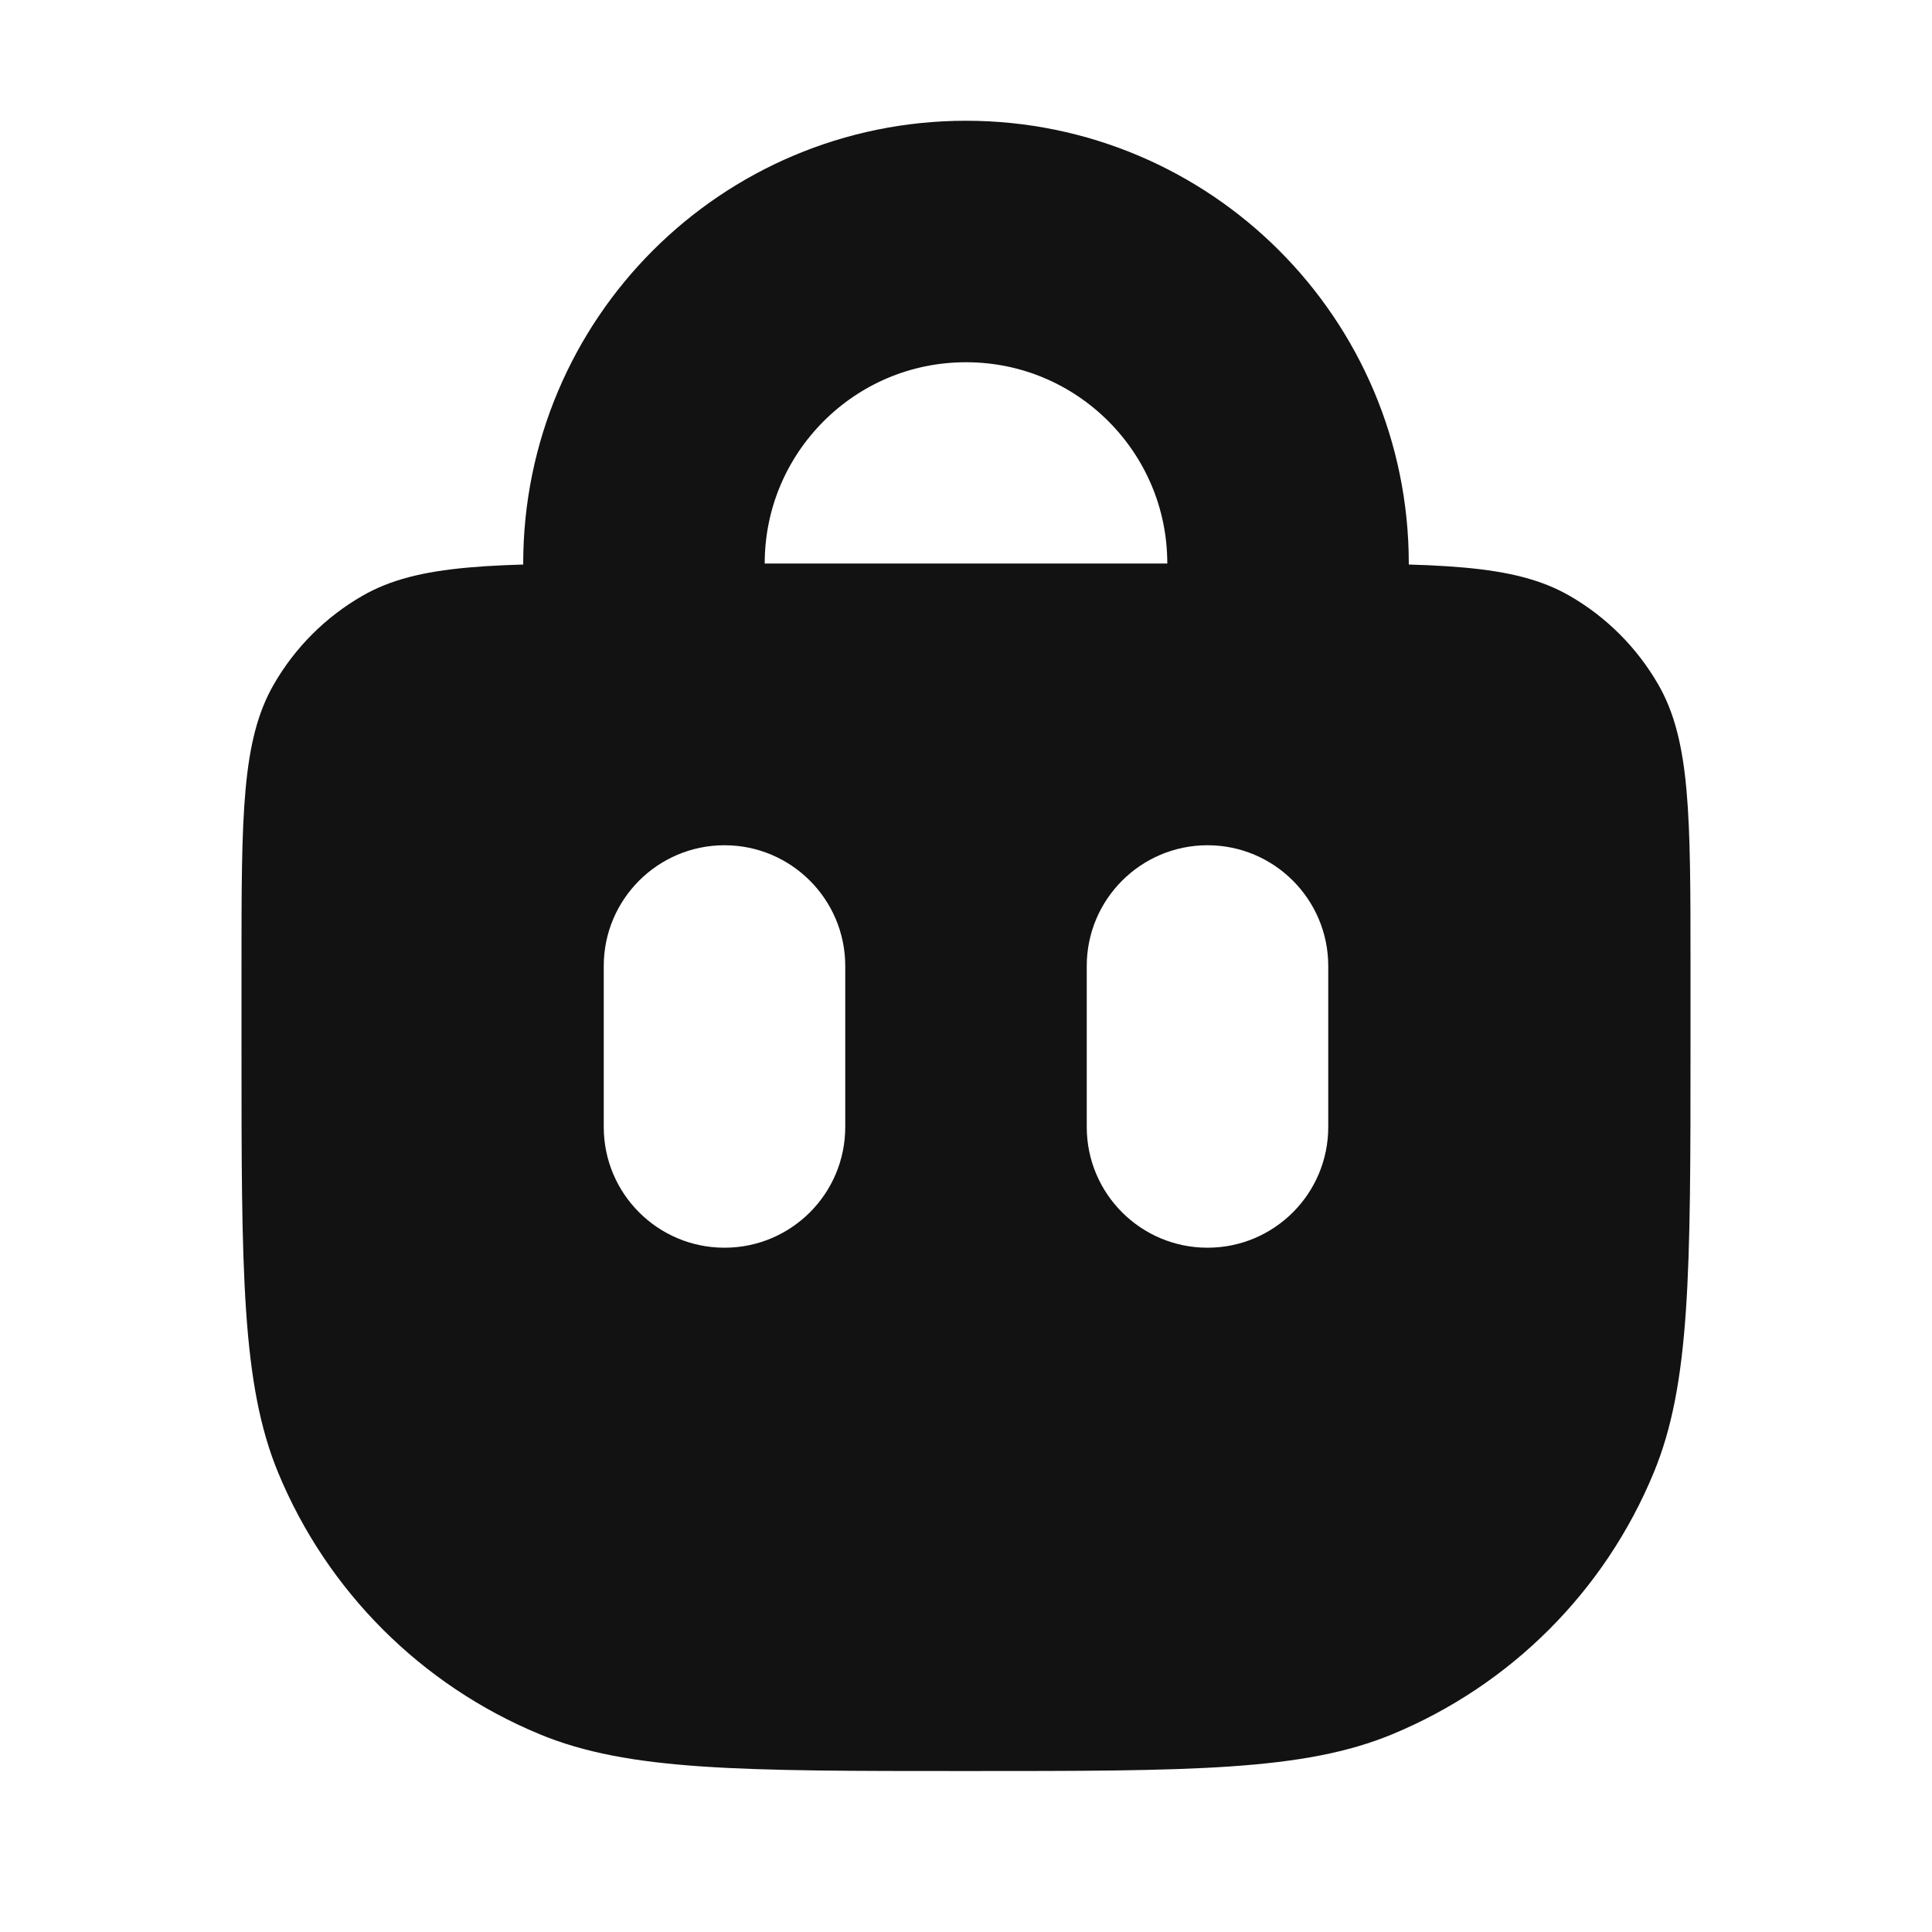
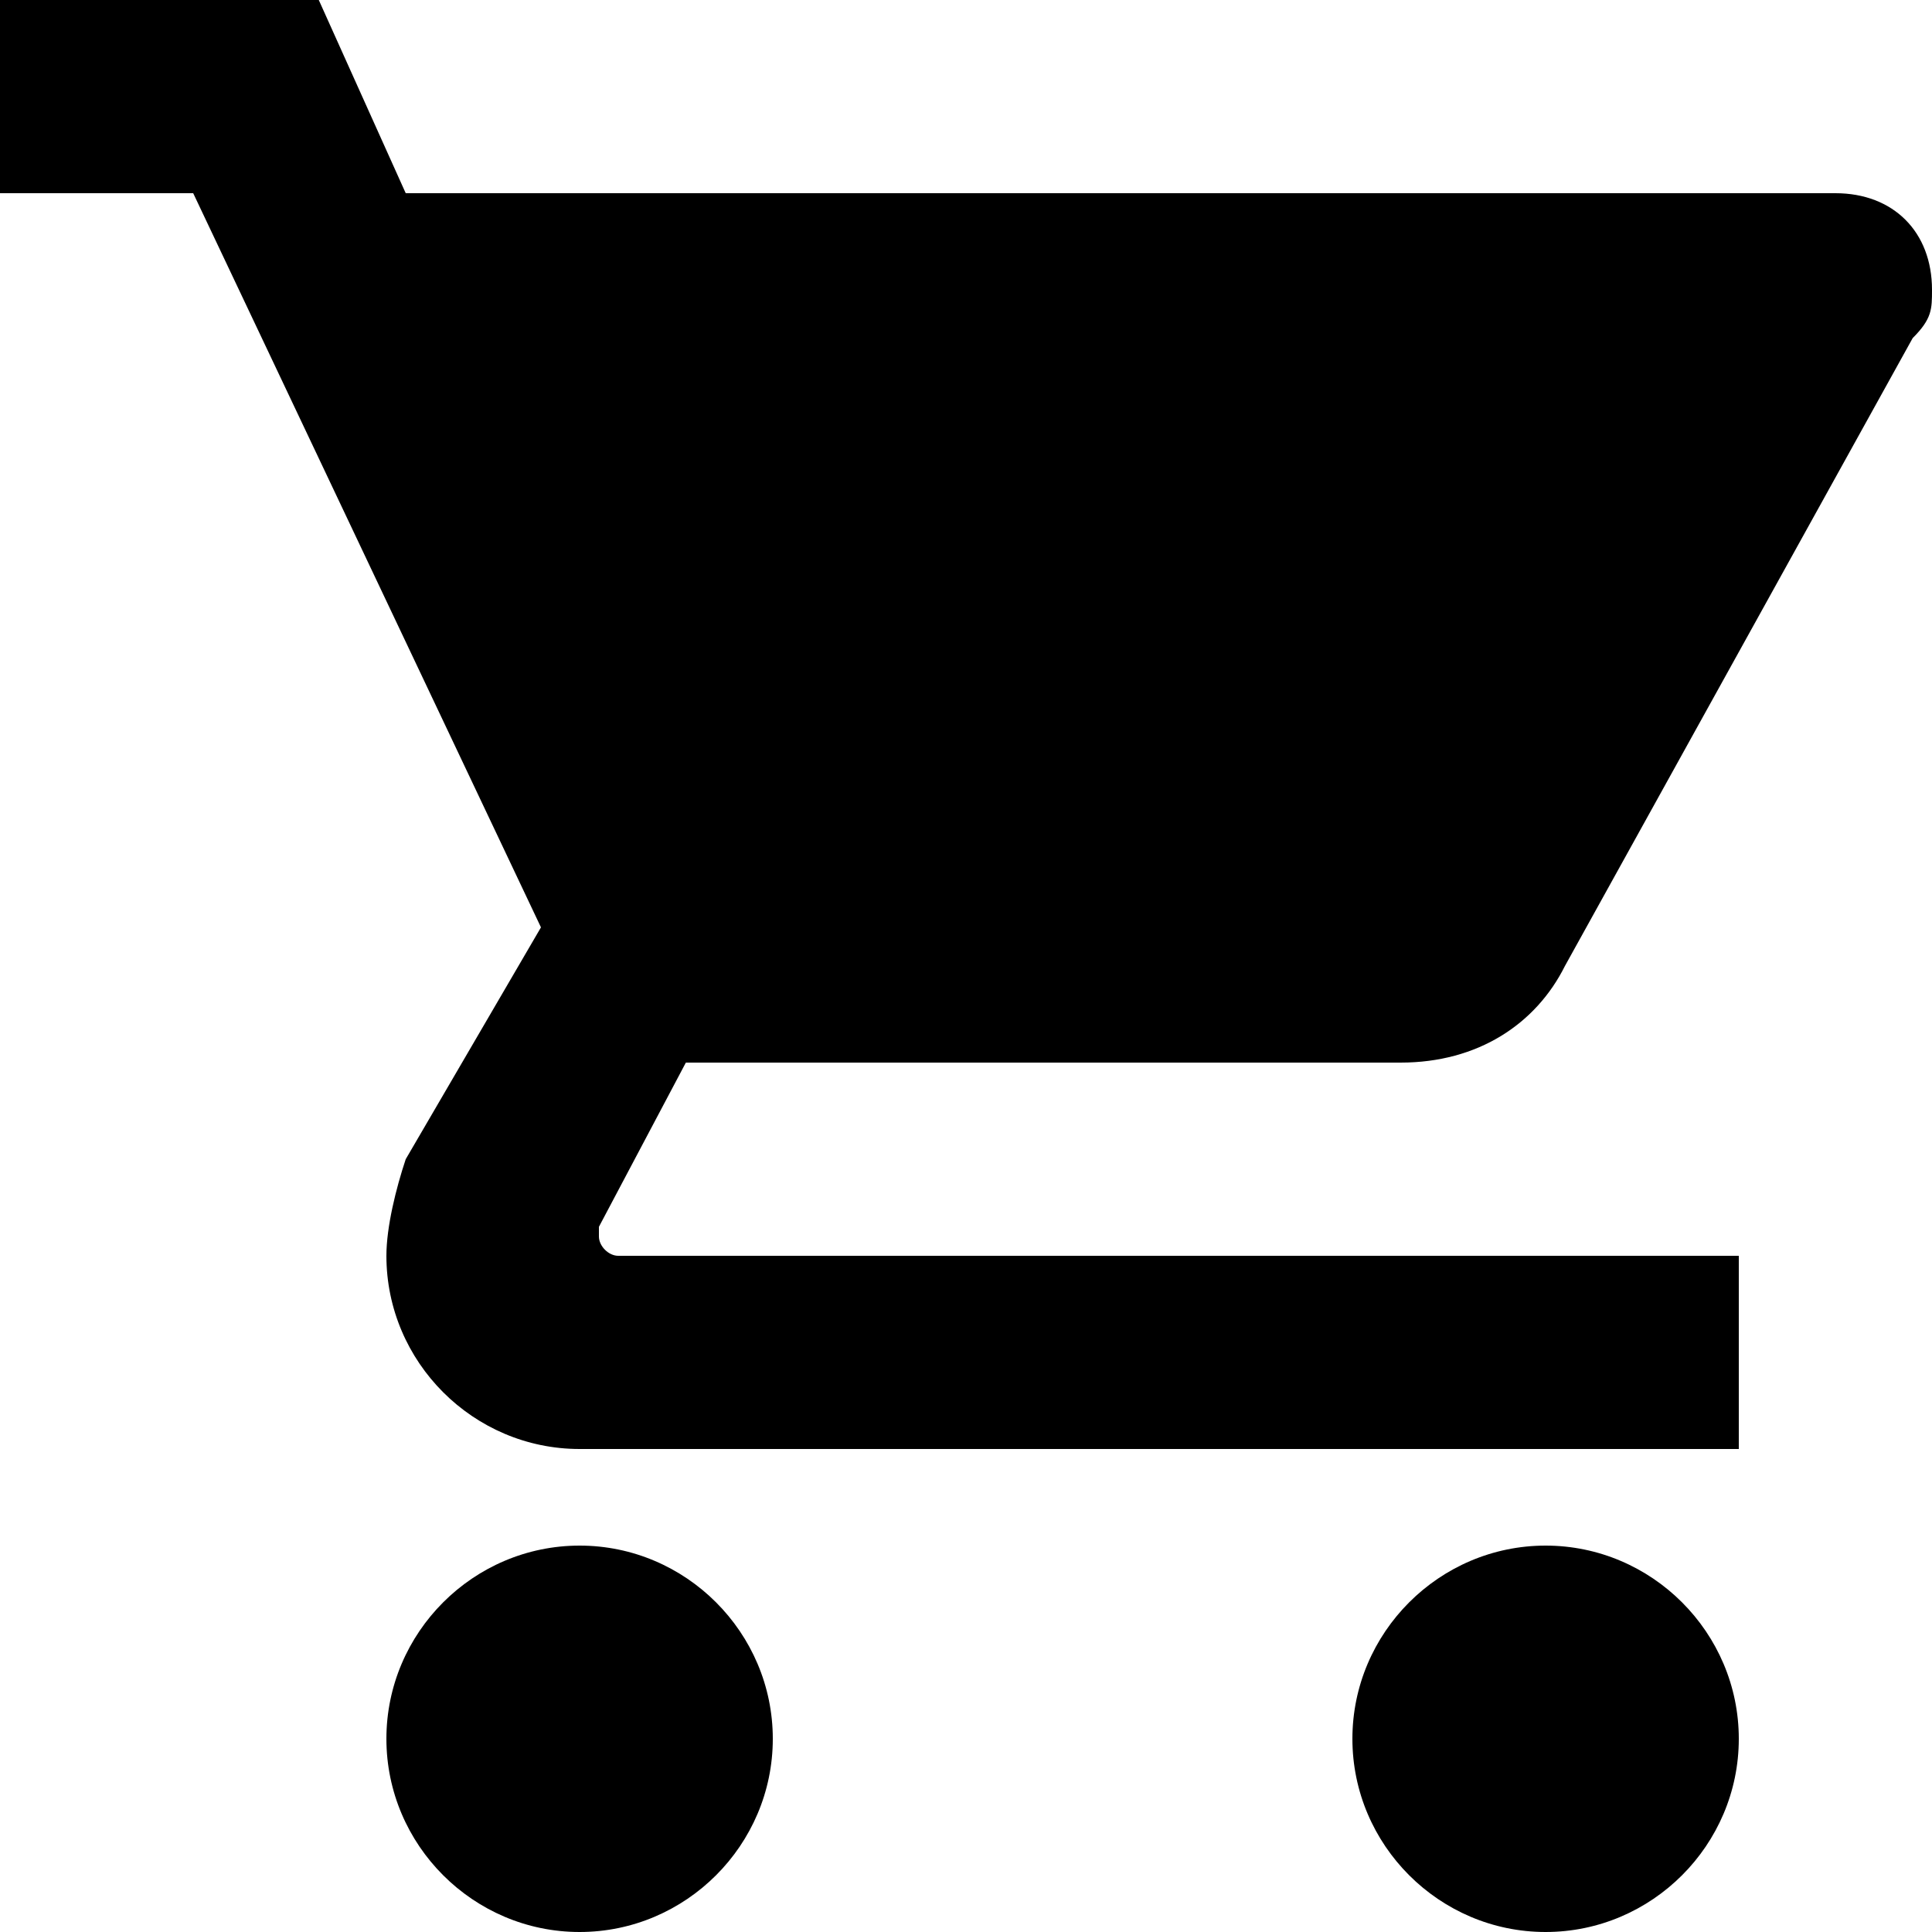
- <svg xmlns="http://www.w3.org/2000/svg" width="16" height="16" viewBox="0 0 16 16" fill="none">
-   <path d="M5.333 5.333L5.333 4.667C5.333 3.194 6.527 2 8 2V2C9.473 2 10.667 3.194 10.667 4.667L10.667 5.333" stroke="#131212" stroke-width="2" stroke-linecap="round" />
-   <path fill-rule="evenodd" clip-rule="evenodd" d="M2.268 5.667C2 6.131 2 6.754 2 8V8.667C2 10.53 2 11.462 2.304 12.197C2.71 13.178 3.489 13.956 4.469 14.362C5.204 14.667 6.136 14.667 8 14.667C9.864 14.667 10.796 14.667 11.531 14.362C12.511 13.956 13.29 13.178 13.695 12.197C14 11.462 14 10.53 14 8.667V8C14 6.754 14 6.131 13.732 5.667C13.556 5.363 13.304 5.11 13 4.935C12.536 4.667 11.913 4.667 10.667 4.667H5.333C4.087 4.667 3.464 4.667 3 4.935C2.696 5.11 2.443 5.363 2.268 5.667ZM7 8C7 7.448 6.552 7 6 7C5.448 7 5 7.448 5 8V9.333C5 9.886 5.448 10.333 6 10.333C6.552 10.333 7 9.886 7 9.333V8ZM11 8C11 7.448 10.552 7 10 7C9.448 7 9 7.448 9 8V9.333C9 9.886 9.448 10.333 10 10.333C10.552 10.333 11 9.886 11 9.333V8Z" fill="#131212" />
+ <svg xmlns="http://www.w3.org/2000/svg" version="1.1" id="Capa_1" x="0px" y="0px" width="15" height="15" viewBox="0 0 510 510" style="enable-background:new 0 0 510 510;" xml:space="preserve">
+   <g>
+     <g id="shopping-cart">
+       <path d="M153,408c-28.05,0-51,22.95-51,51s22.95,51,51,51s51-22.95,51-51S181.05,408,153,408z M0,0v51h51l91.8,193.8L107.1,306    c-2.55,7.65-5.1,17.85-5.1,25.5c0,28.05,22.95,51,51,51h306v-51H163.2c-2.55,0-5.1-2.55-5.1-5.1v-2.551l22.95-43.35h188.7    c20.4,0,35.7-10.2,43.35-25.5L504.9,89.25c5.1-5.1,5.1-7.65,5.1-12.75c0-15.3-10.2-25.5-25.5-25.5H107.1L84.15,0H0z M408,408    c-28.05,0-51,22.95-51,51s22.95,51,51,51s51-22.95,51-51S436.05,408,408,408z" />
+     </g>
+   </g>
+   <g>
+ </g>
+   <g>
+ </g>
+   <g>
+ </g>
+   <g>
+ </g>
+   <g>
+ </g>
+   <g>
+ </g>
+   <g>
+ </g>
+   <g>
+ </g>
+   <g>
+ </g>
+   <g>
+ </g>
+   <g>
+ </g>
+   <g>
+ </g>
+   <g>
+ </g>
+   <g>
+ </g>
+   <g>
+ </g>
</svg>
